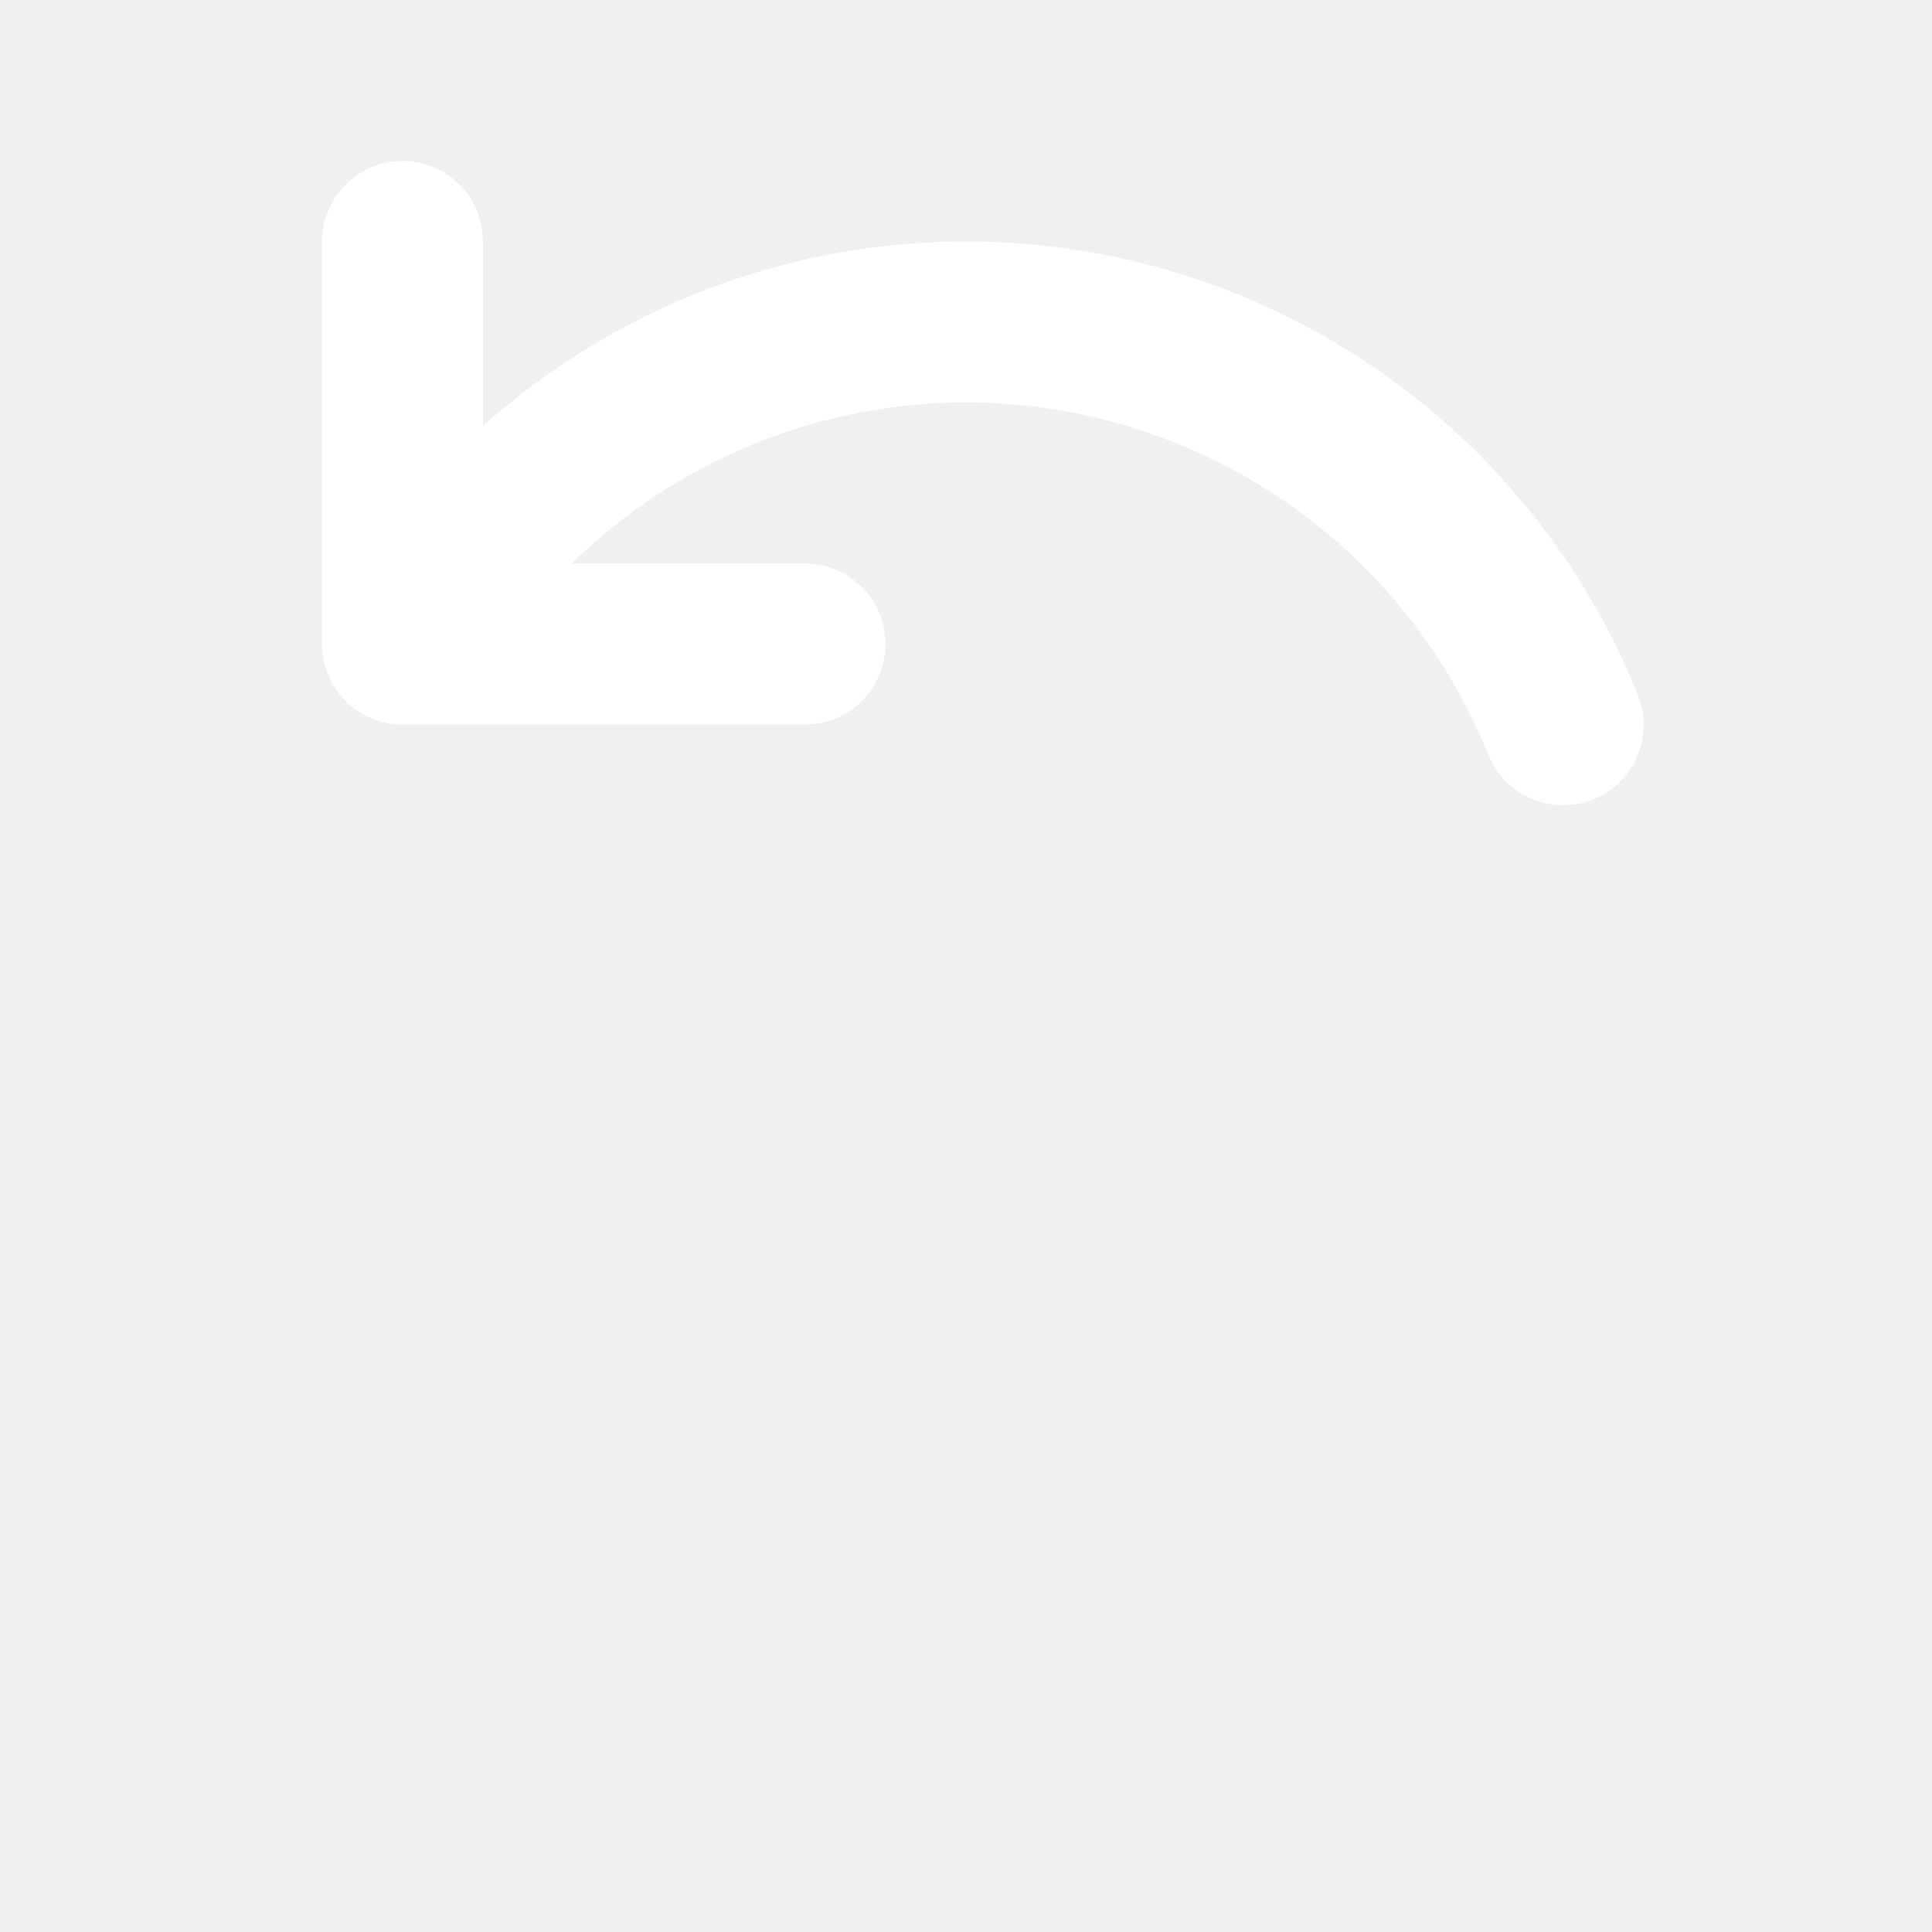
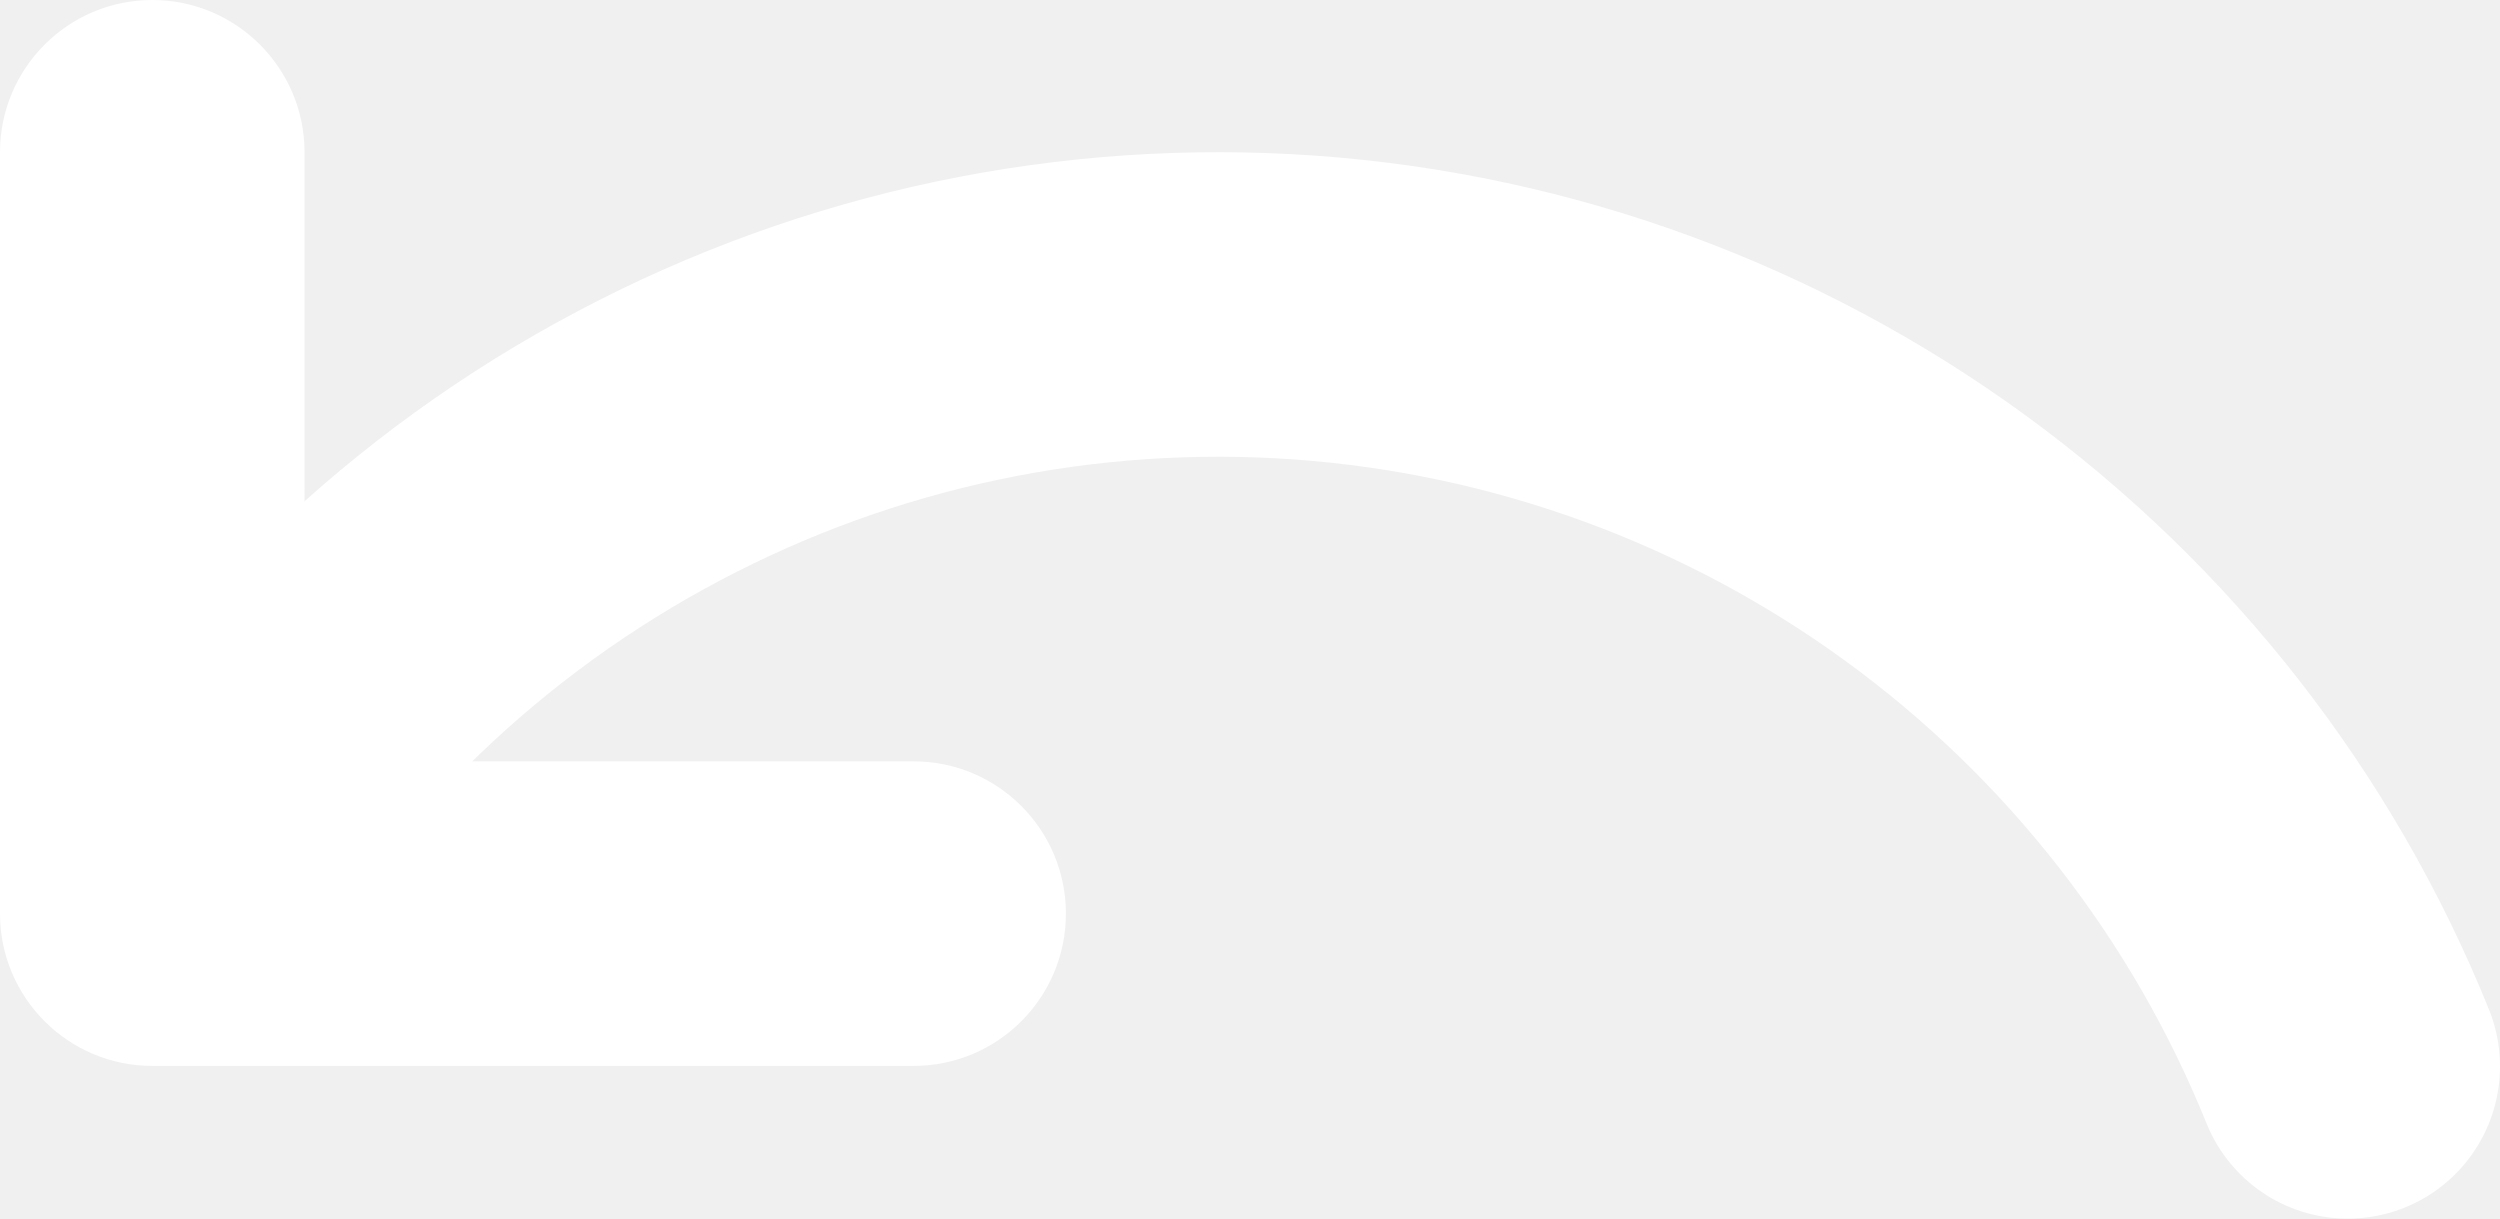
- <svg xmlns="http://www.w3.org/2000/svg" width="24" height="24" viewBox="0 0 24 24" fill="none">
-   <path d="M10 9C10.552 9 11 8.552 11 8C11 7.448 10.552 7 10 7V9ZM5 8H4C4 8.552 4.448 9 5 9V8ZM6 3C6 2.448 5.552 2 5 2C4.448 2 4 2.448 4 3H6ZM10 7H5V9H10V7ZM6 8V3H4V8H6Z" fill="white" />
-   <path d="M19.418 9.003C18.857 7.615 17.918 6.413 16.708 5.532C15.498 4.651 14.065 4.127 12.572 4.02C11.079 3.913 9.586 4.227 8.263 4.927C6.939 5.626 5.839 6.682 5.086 7.976" stroke="white" stroke-width="2" stroke-linecap="round" stroke-linejoin="round" />
+ <svg xmlns="http://www.w3.org/2000/svg" width="16.418" height="8.003" viewBox="0 0 16.418 8.003" fill="none" version="1.1" id="svg11">
+   <defs id="defs15" />
+   <path d="M 6,7 C 6.552,7 7,6.552 7,6 7,5.448 6.552,5 6,5 Z M 1,6 H 0 C 0,6.552 0.448,7 1,7 Z M 2,1 C 2,0.448 1.552,0 1,0 0.448,0 0,0.448 0,1 Z M 6,5 H 1 V 7 H 6 Z M 2,6 V 1 H 0 v 5 z" fill="#ffffff" id="path7" />
+   <path d="M 15.418,7.003 C 14.857,5.615 13.918,4.413 12.708,3.532 11.498,2.651 10.065,2.127 8.572,2.02 7.079,1.913 5.586,2.227 4.263,2.927 2.939,3.626 1.839,4.682 1.086,5.976" stroke="#ffffff" stroke-width="2" stroke-linecap="round" stroke-linejoin="round" id="path9" />
</svg>
